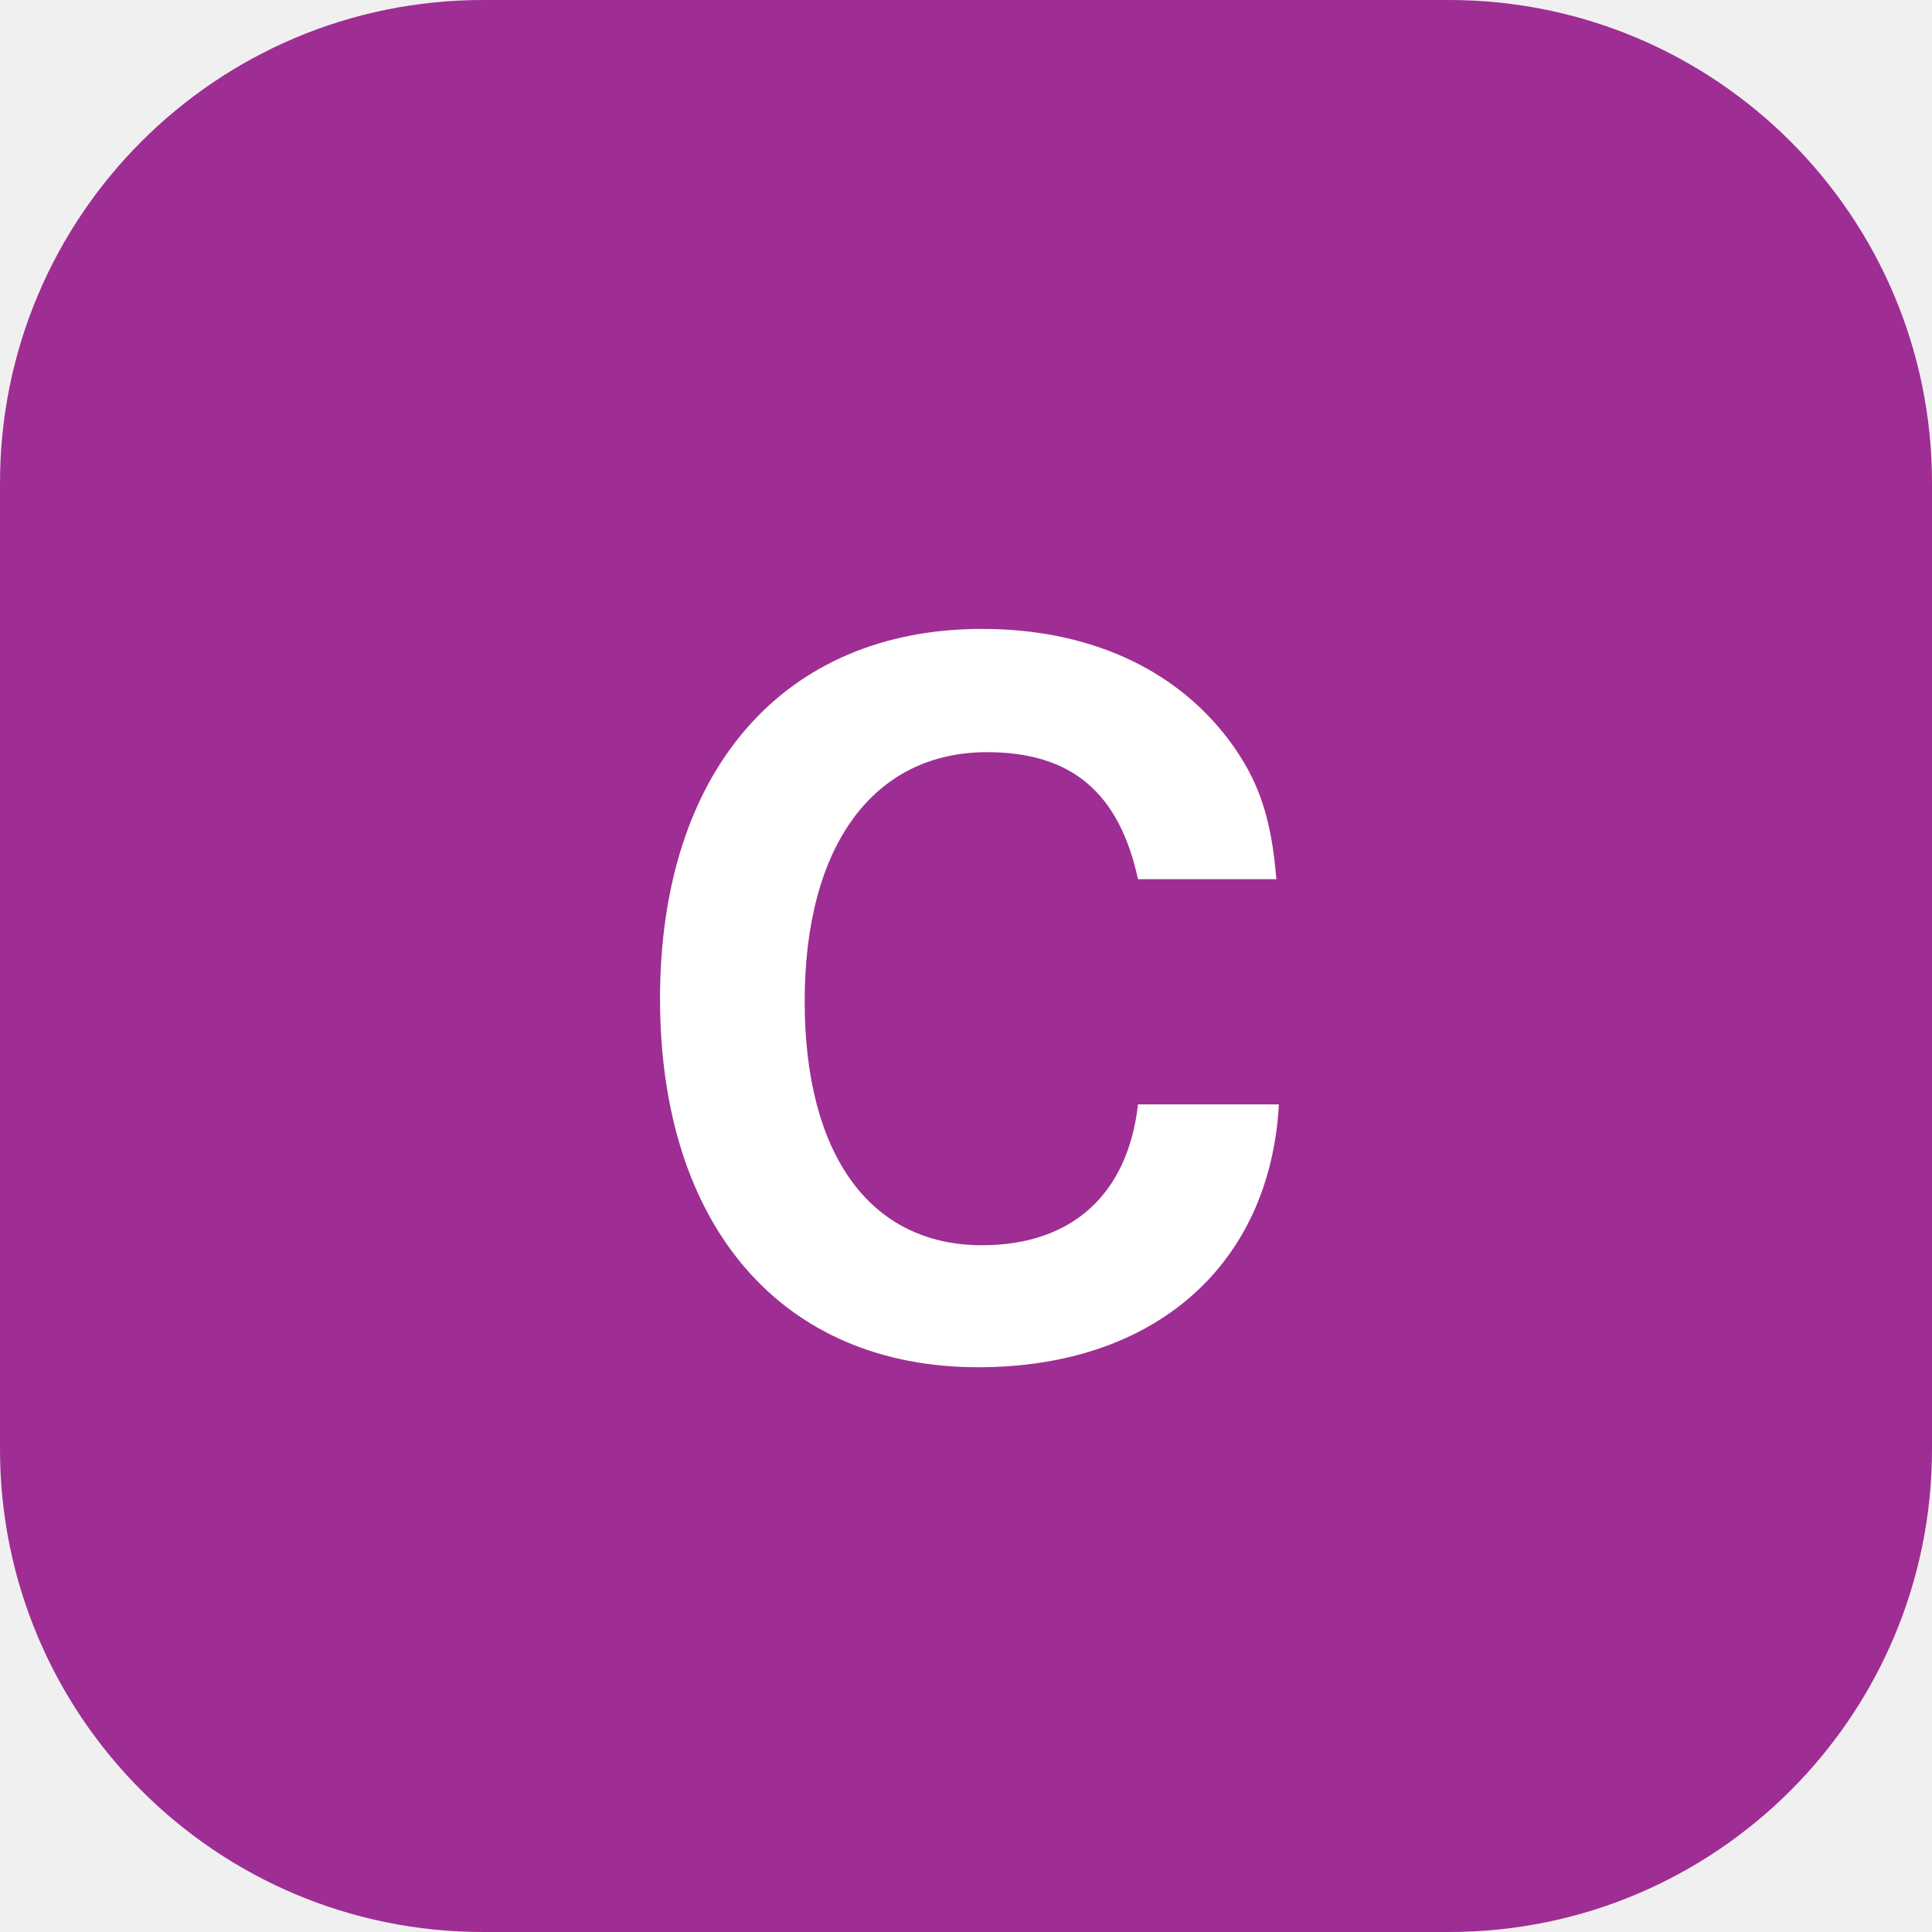
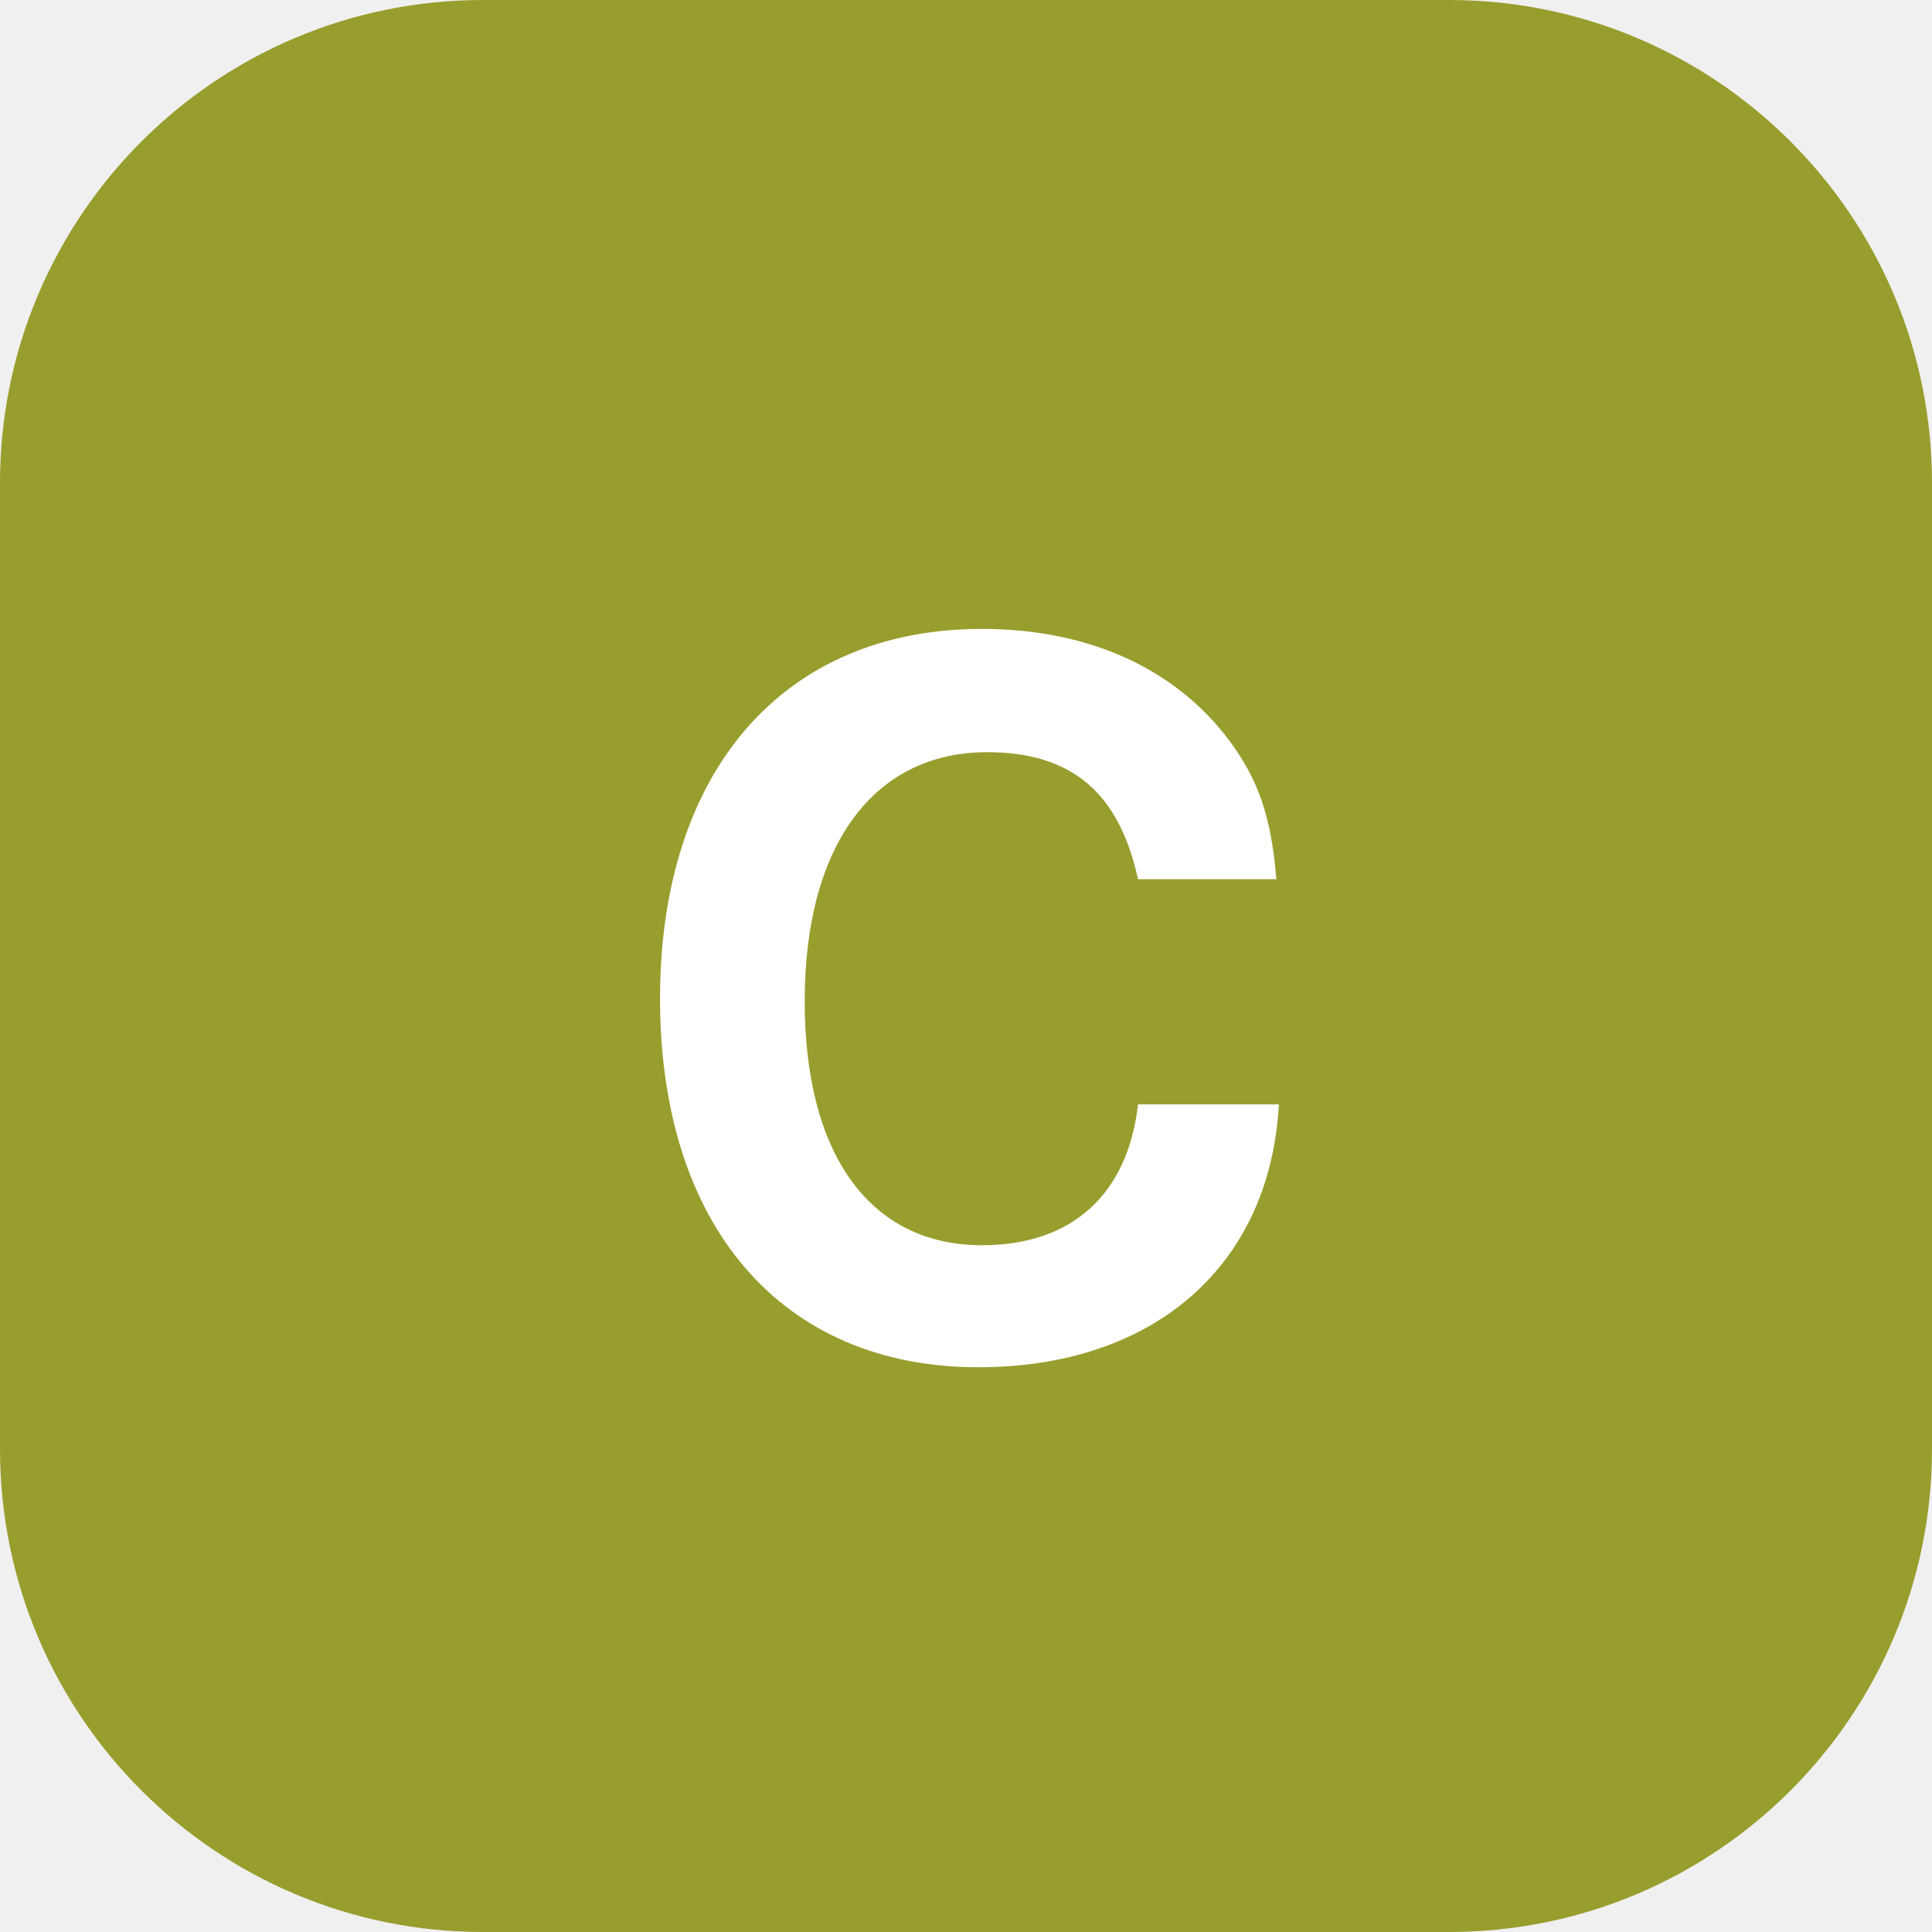
<svg xmlns="http://www.w3.org/2000/svg" role="img" viewBox="0 0 24 24">
-   <rect width="24" height="24" rx="6" fill="#9E2E93" />
+   <rect width="24" height="24" rx="6" fill="#989E2E" />
  <text x="12" y="16.7" font-family="-apple-system,BlinkMacSystemFont,Helvetica,Arial,sans-serif" font-size="12" font-weight="600" fill="#FFFFFF" text-anchor="middle">C</text>
</svg>
